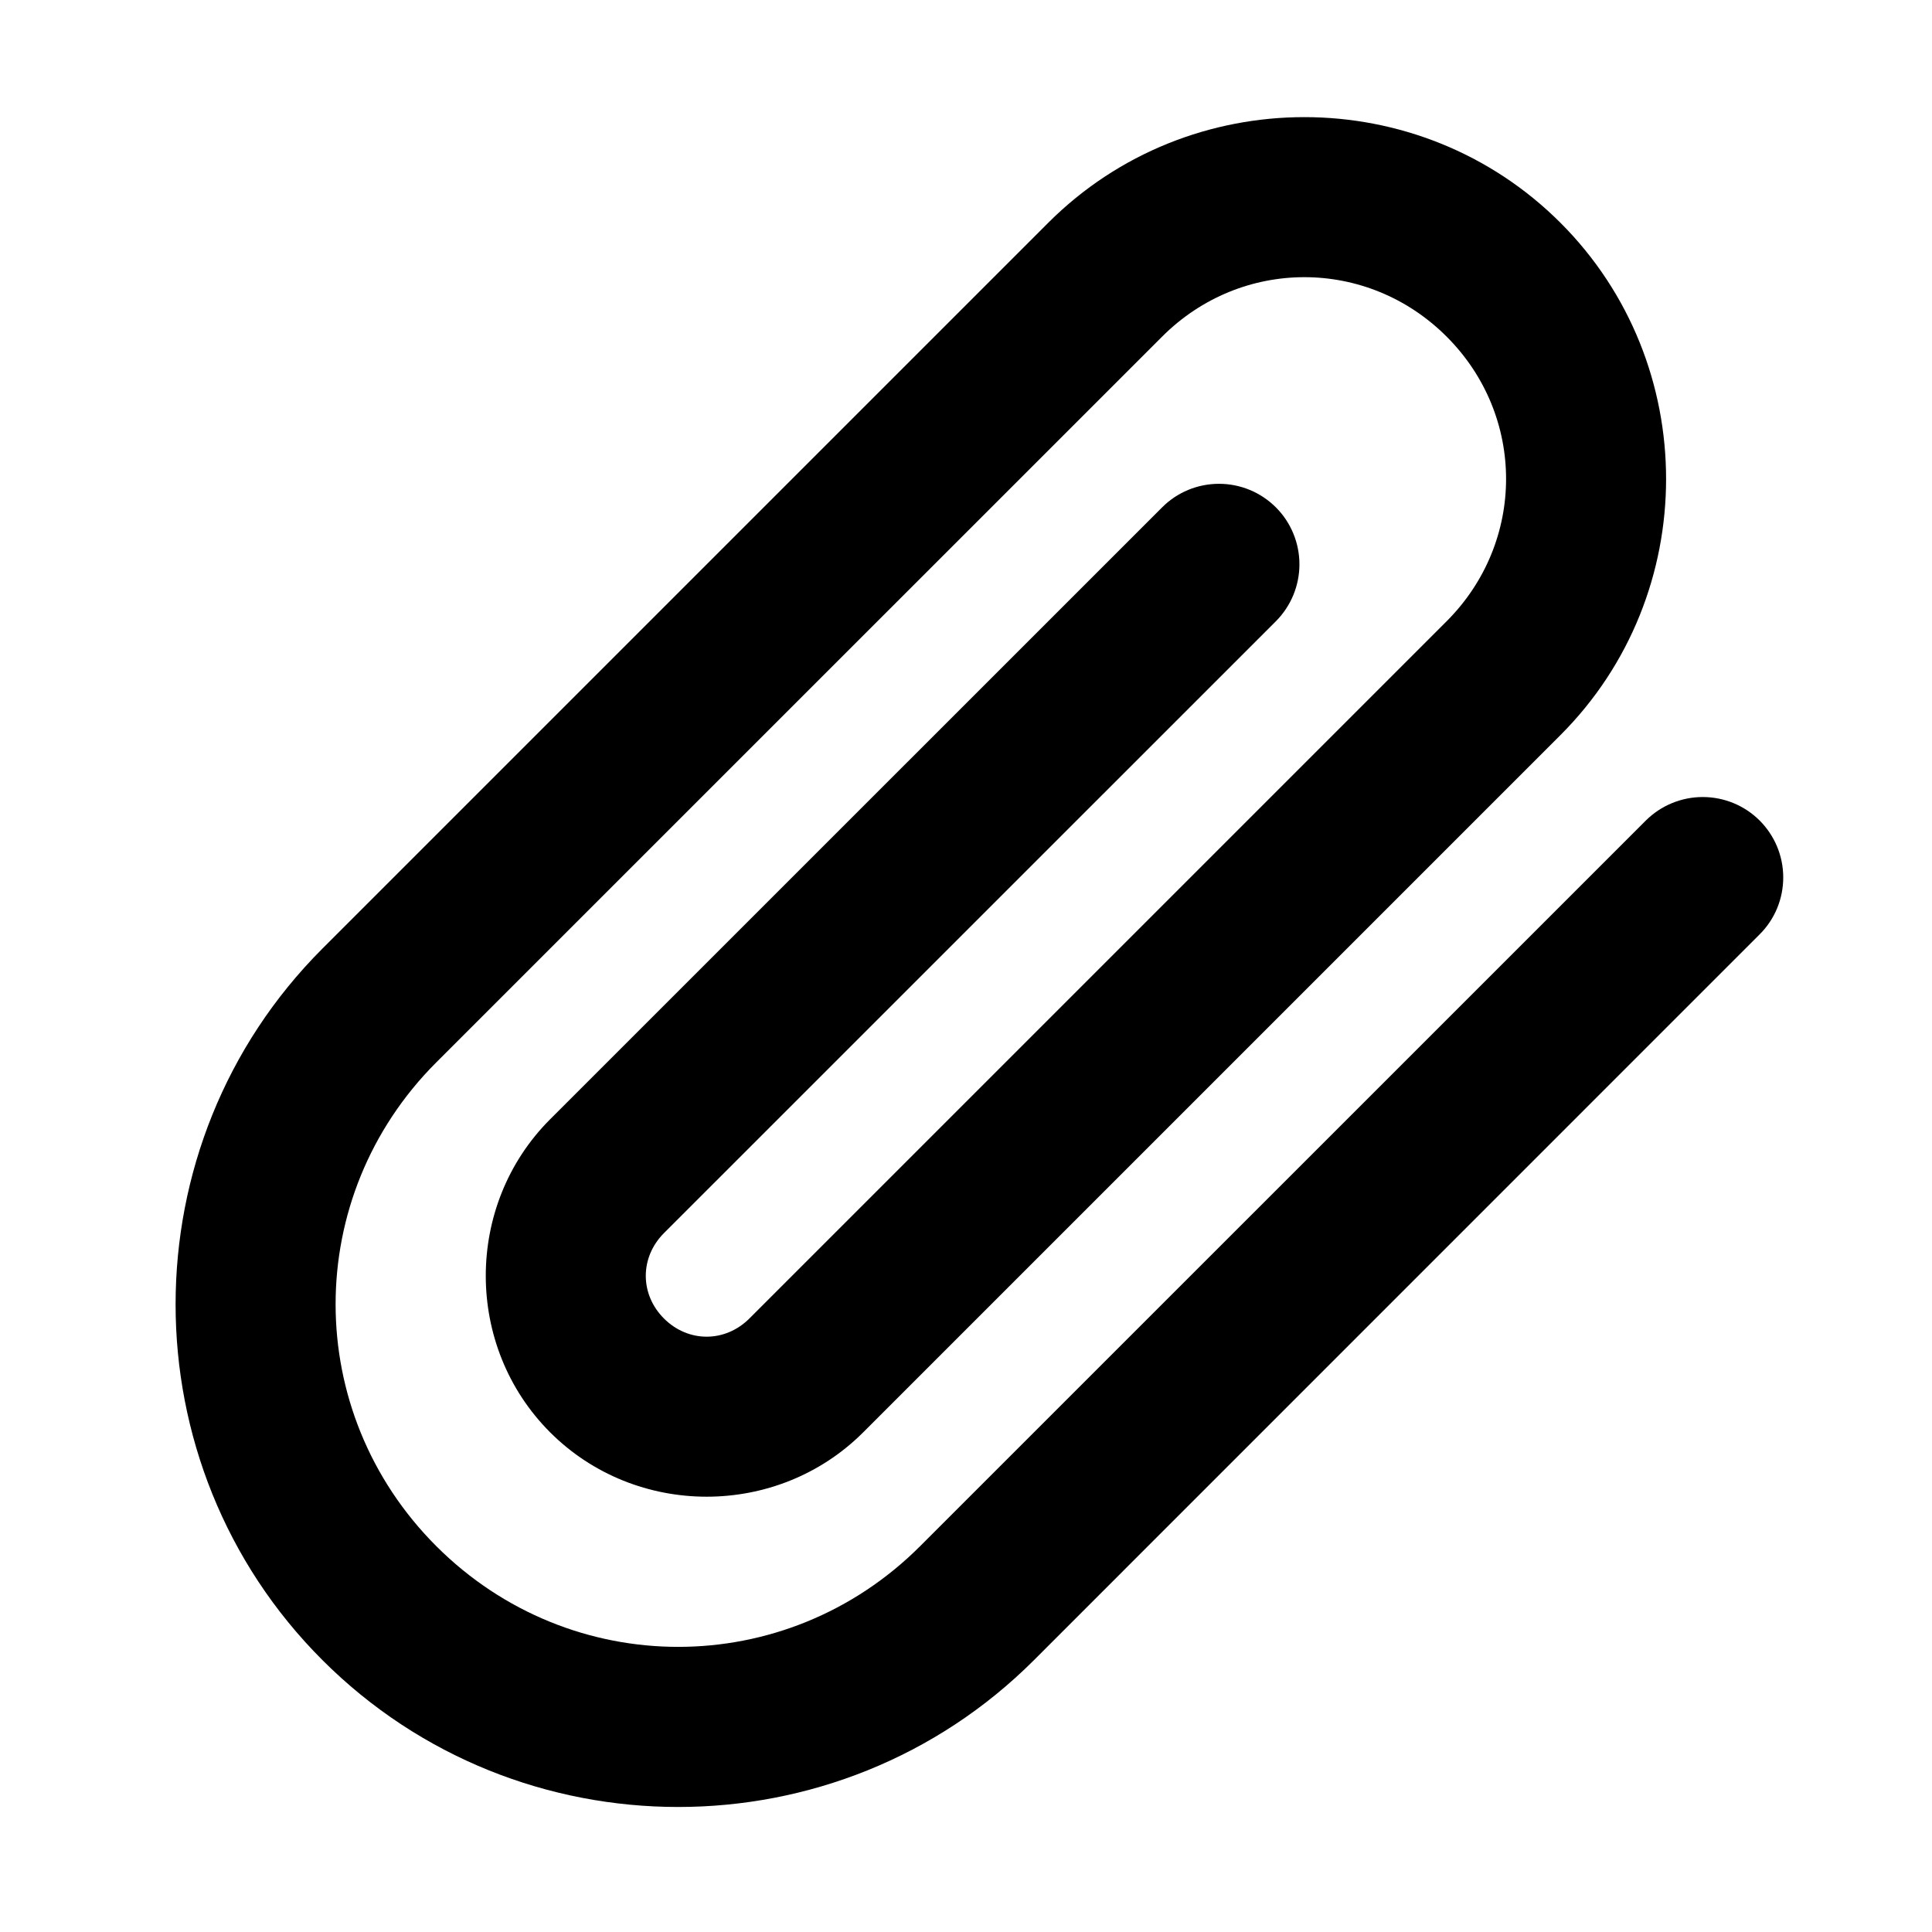
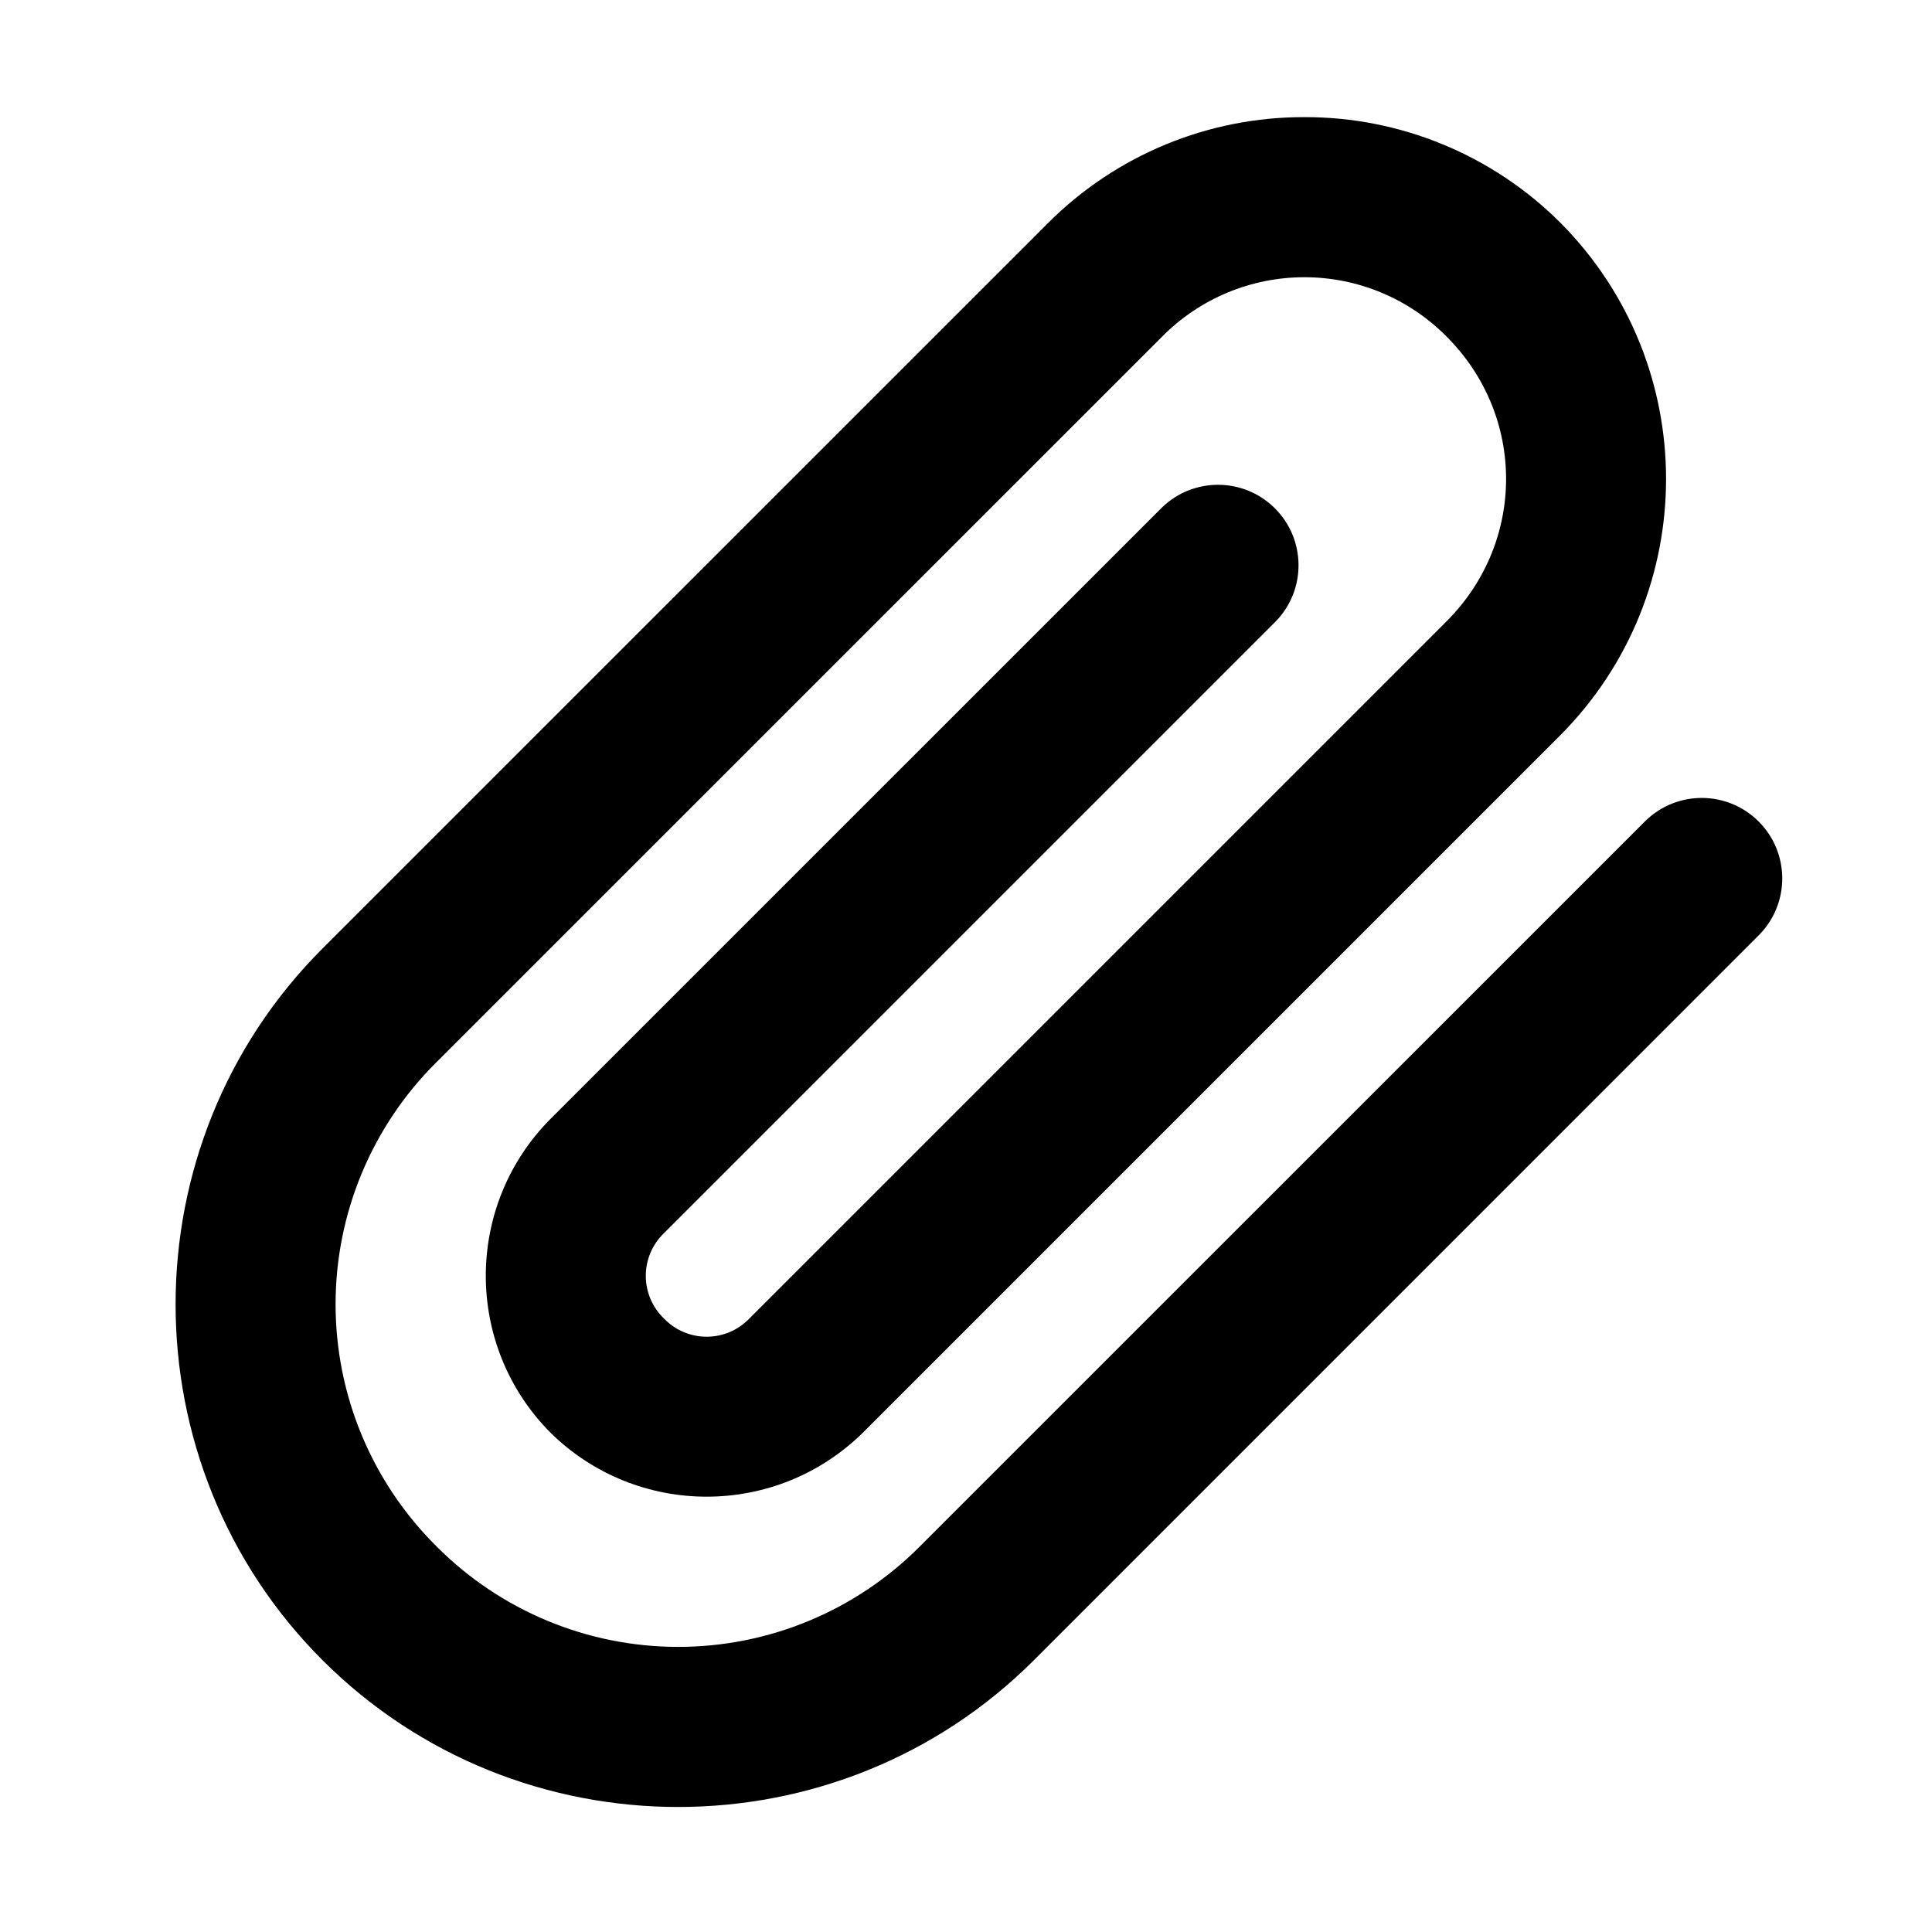
- <svg xmlns="http://www.w3.org/2000/svg" width="24" height="24" viewBox="0 0 24 24" fill="none">
-   <path d="M16.203 1.455C15.049 1.455 13.896 1.893 13.021 2.768L4.006 11.783C1.573 14.216 1.573 18.191 4.006 20.623C6.438 23.055 10.411 23.055 12.844 20.623L21.859 11.607C22.047 11.42 22.152 11.166 22.152 10.9C22.152 10.635 22.047 10.381 21.859 10.193C21.672 10.006 21.418 9.901 21.152 9.901C20.887 9.901 20.633 10.006 20.445 10.193L11.43 19.207C9.762 20.875 7.088 20.875 5.42 19.207C3.752 17.539 3.752 14.865 5.42 13.197L14.436 4.182C15.42 3.197 16.986 3.197 17.971 4.182C18.955 5.166 18.955 6.732 17.971 7.717L9.309 16.379C9.007 16.68 8.549 16.68 8.248 16.379C7.947 16.078 7.947 15.62 8.248 15.318L15.85 7.717C16.037 7.529 16.142 7.275 16.142 7.01C16.142 6.745 16.037 6.49 15.85 6.303C15.662 6.115 15.408 6.01 15.143 6.01C14.877 6.01 14.623 6.115 14.436 6.303L6.834 13.904C5.768 14.97 5.768 16.727 6.834 17.793C7.9 18.859 9.657 18.859 10.723 17.793L19.385 9.131C21.134 7.382 21.134 4.517 19.385 2.768C18.51 1.893 17.357 1.455 16.203 1.455Z" fill="black" />
+ <svg xmlns="http://www.w3.org/2000/svg" width="24" height="24" fill="currentColor" viewBox="0 0 24 24">
+   <path d="M16.203 1.455a4.486 4.486 0 0 0-3.181 1.313l-9.016 9.015c-2.433 2.433-2.433 6.408 0 8.84 2.432 2.432 6.405 2.432 8.838 0l9.015-9.016a1 1 0 0 0-1.414-1.414l-9.015 9.014a4.234 4.234 0 0 1-6.01 0 4.234 4.234 0 0 1 0-6.01l9.016-9.015a2.485 2.485 0 0 1 3.535 0c.984.984.984 2.55 0 3.535l-8.662 8.662a.735.735 0 0 1-1.061 0 .735.735 0 0 1 0-1.06l7.602-7.602a1 1 0 0 0-1.414-1.414l-7.602 7.601a2.765 2.765 0 0 0 0 3.889 2.765 2.765 0 0 0 3.889 0l8.662-8.662a4.515 4.515 0 0 0 0-6.363 4.486 4.486 0 0 0-3.182-1.313Z" />
</svg>
